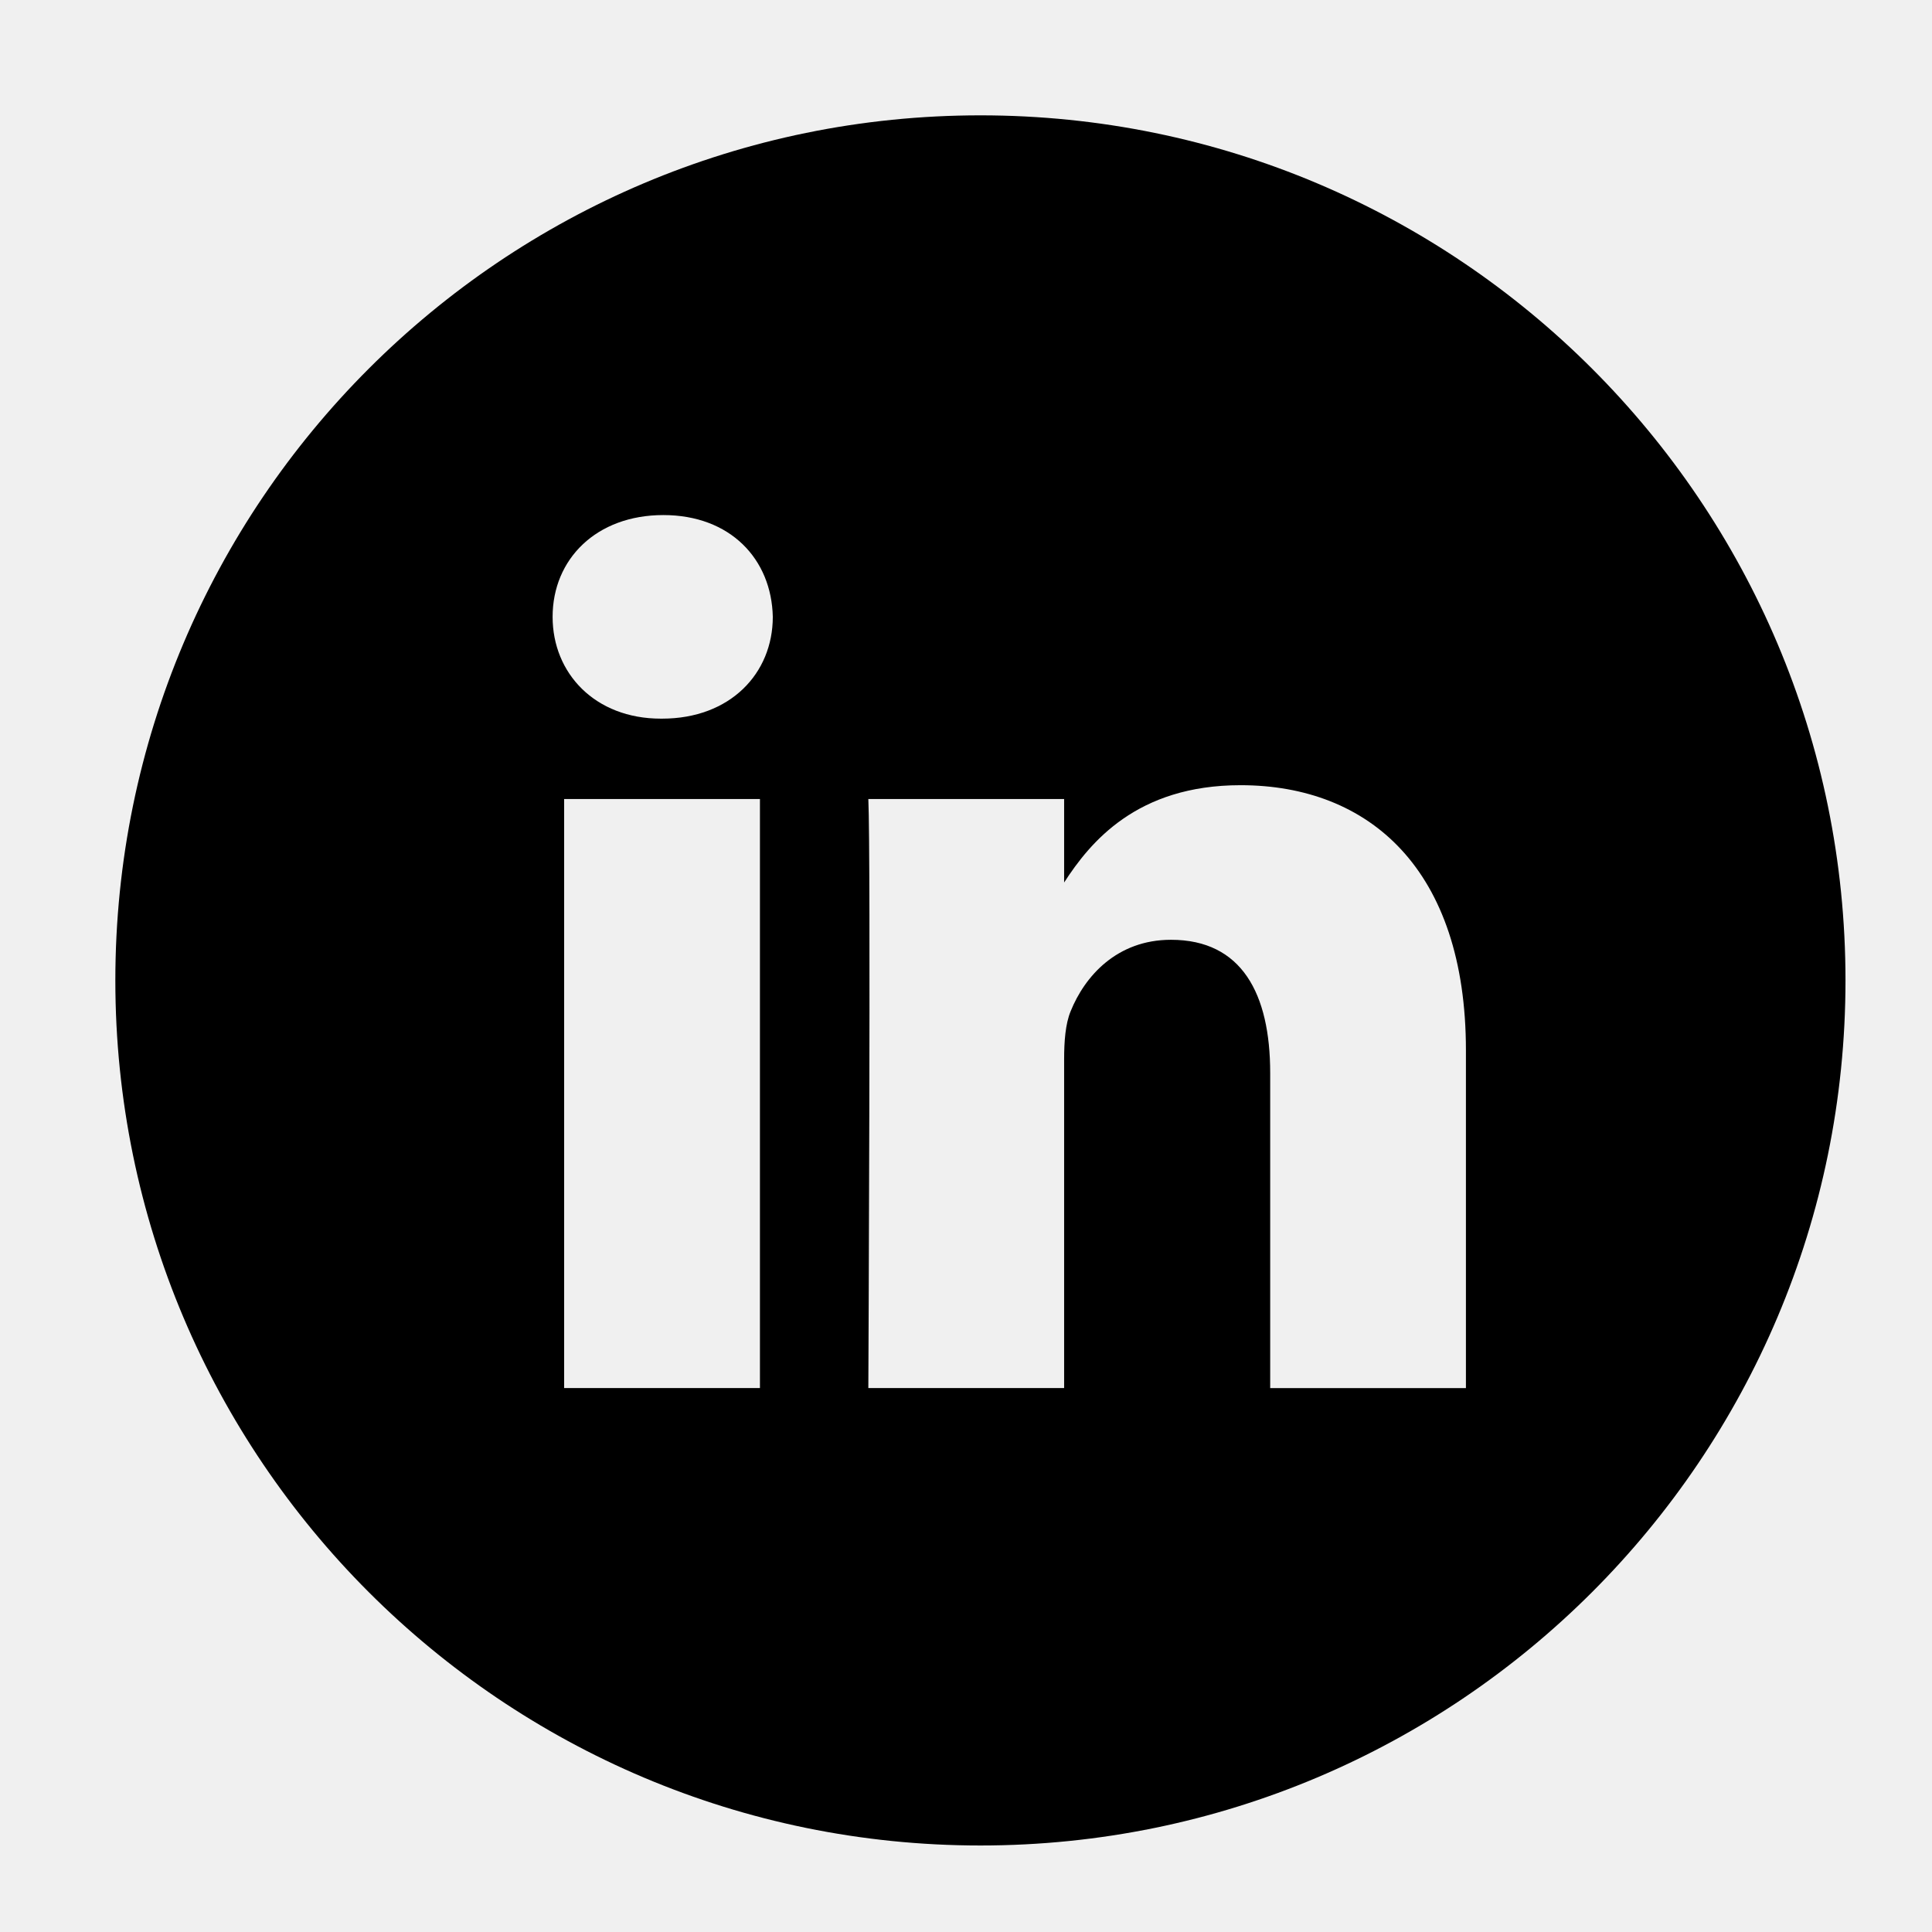
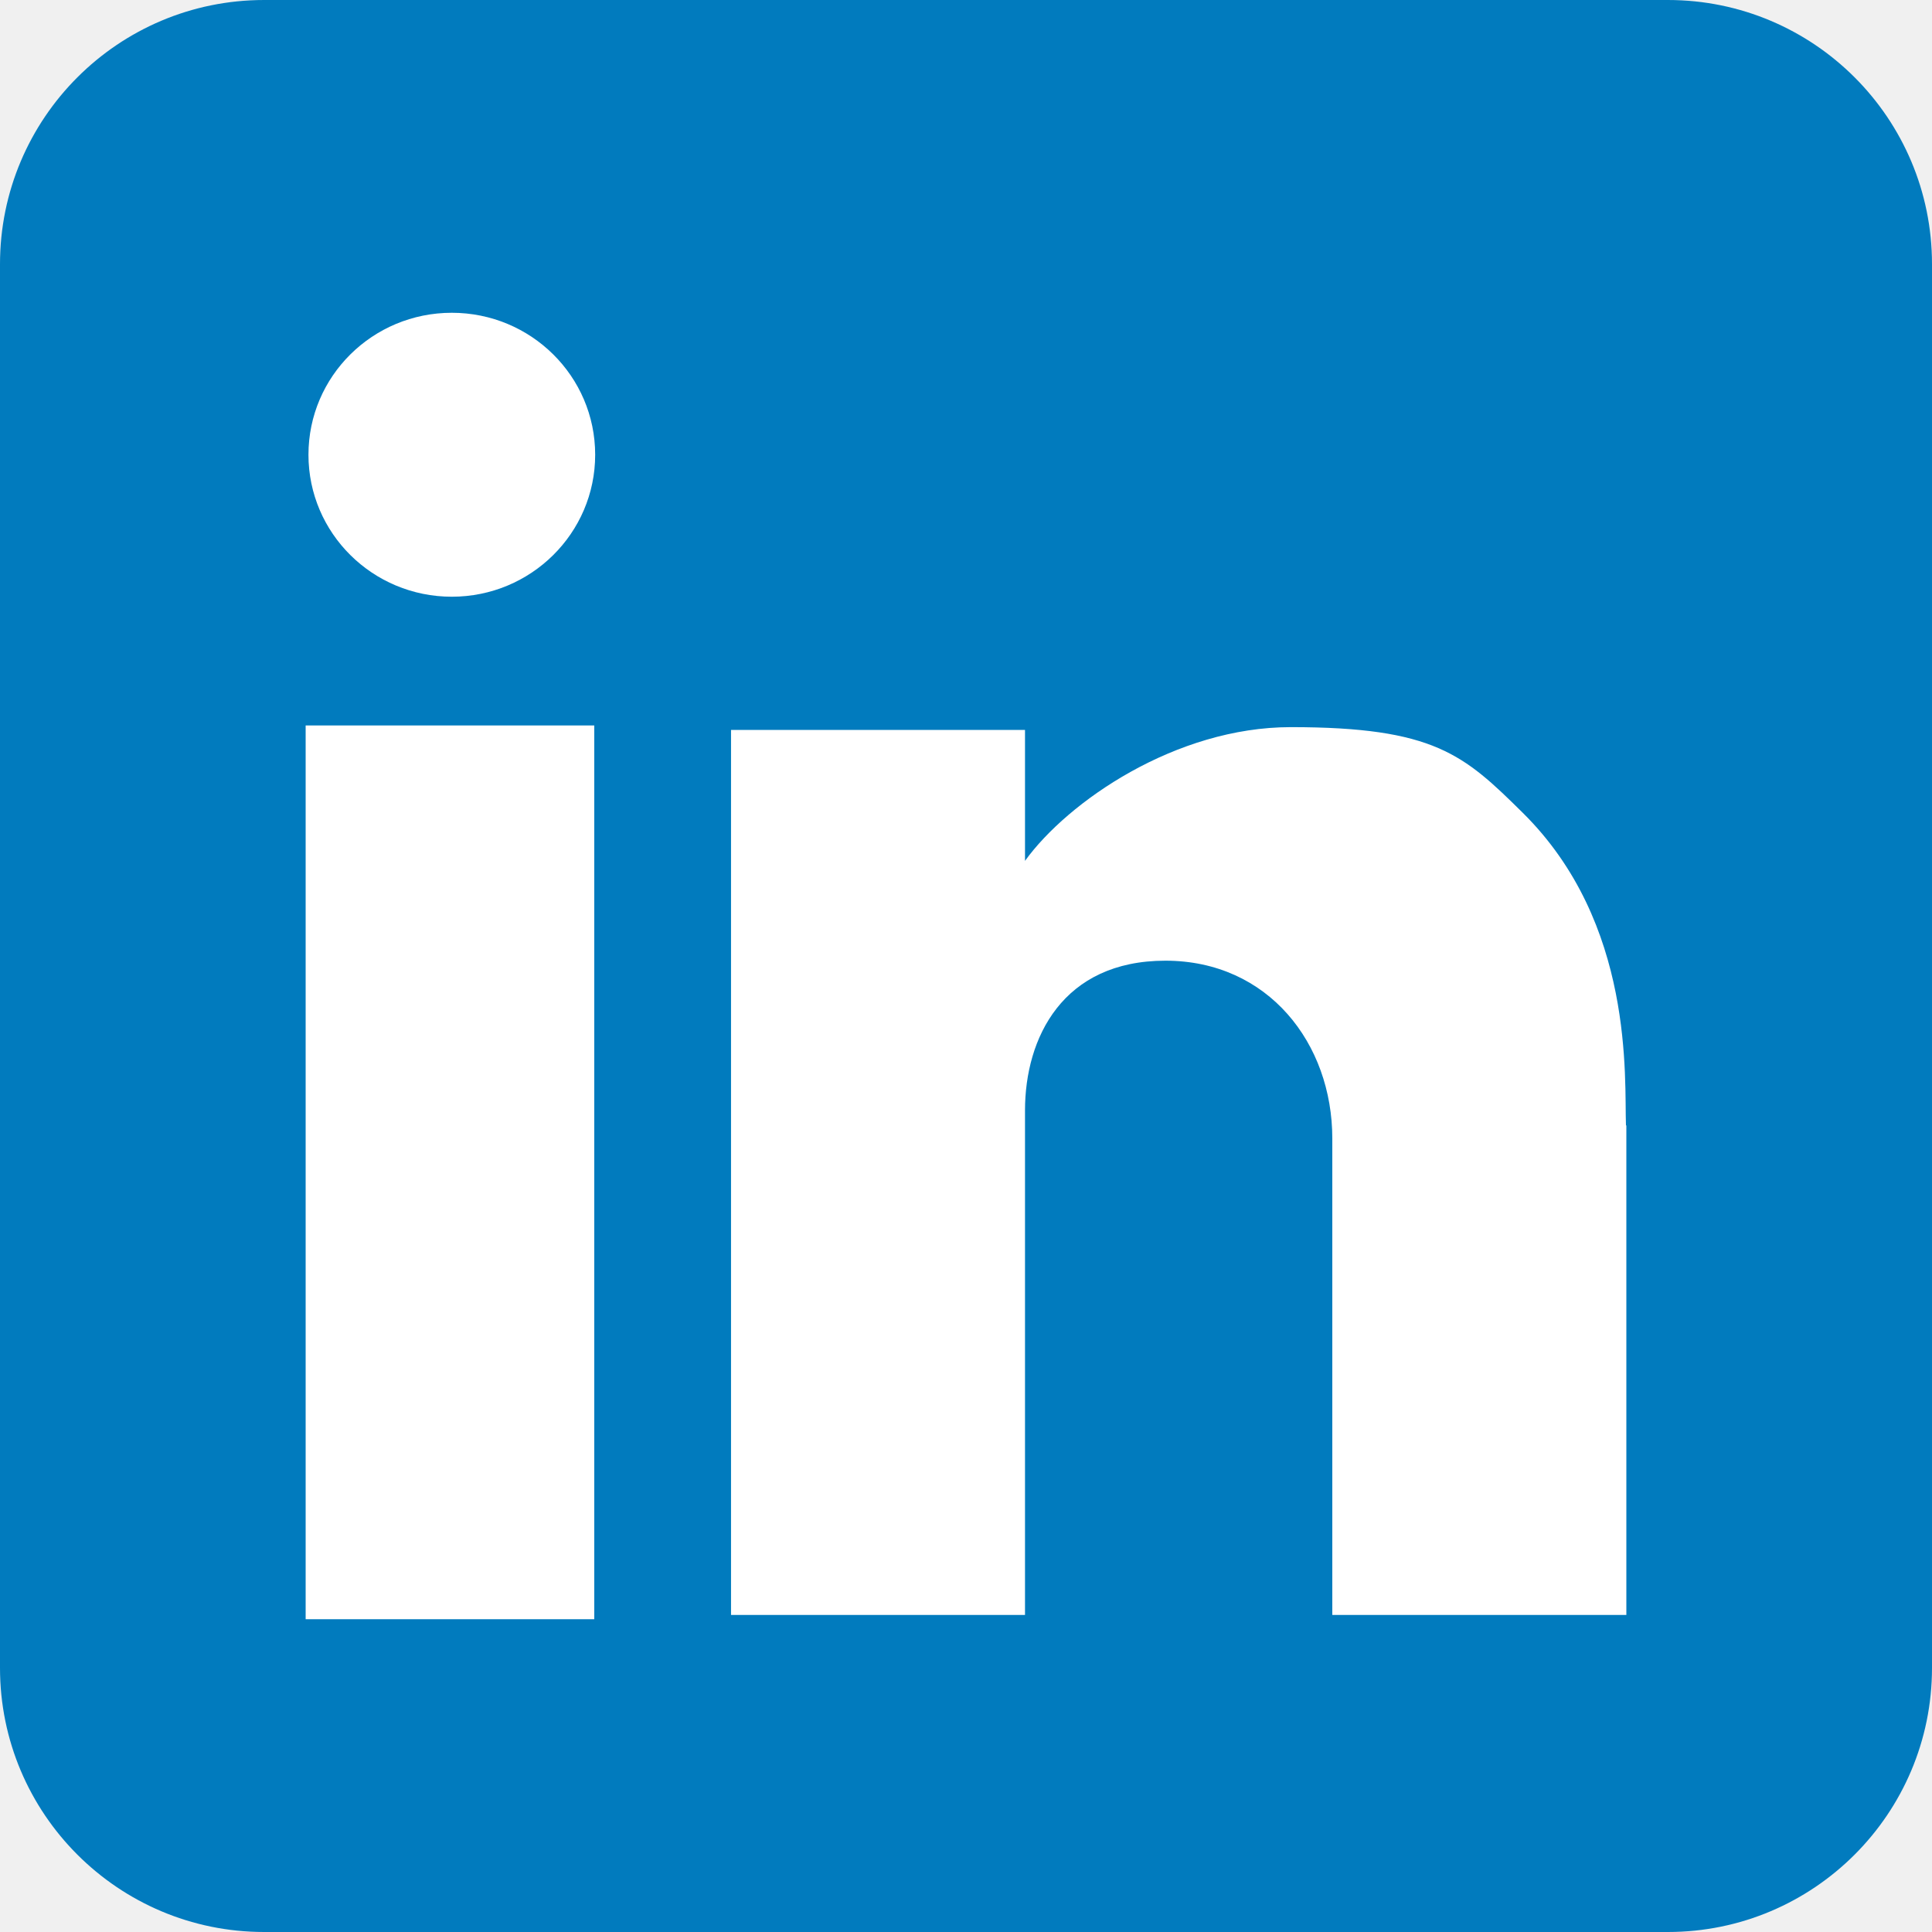
- <svg xmlns="http://www.w3.org/2000/svg" height="67" viewBox="0 0 67 67" width="67">
-   <path d="M50.837 48.137V36.425c0-6.275-3.35-9.195-7.816-9.195-3.603 0-5.218 1.983-6.118 3.374V27.71h-6.79c.09 1.917 0 20.427 0 20.427h6.79V36.73c0-.61.044-1.22.224-1.656.49-1.22 1.607-2.483 3.482-2.483 2.458 0 3.44 1.874 3.44 4.62v10.928h6.79zM22.96 24.922c2.366 0 3.84-1.57 3.84-3.53-.043-2.004-1.474-3.53-3.796-3.53s-3.84 1.525-3.84 3.53c0 1.96 1.473 3.53 3.752 3.53h.043zM34 64C17.432 64 4 50.568 4 34 4 17.43 17.432 4 34 4s30 13.43 30 30c0 16.568-13.432 30-30 30zm-7.646-15.863V27.71h-6.79v20.427h6.79z" fill-rule="evenodd" clip-rule="evenodd" />
+ <svg xmlns="http://www.w3.org/2000/svg" height="512px" id="Layer_1" style="enable-background:new 0 0 512 512;" version="1.1" viewBox="0 0 512 512" width="512px" xml:space="preserve">
+   <defs id="defs19" />
+   <g id="g3021" />
+   <g id="Layer_1_1_" />
+   <g id="Layer_1_1_-7" transform="translate(-819.672,-61.92999)" />
+   <g id="g2995">
+     <rect height="512" id="rect2989" rx="70" ry="70" style="fill:#017bbe;fill-opacity:1;stroke:none" transform="scale(-1,-1)" width="512" x="-512" y="-512" />
+     <g id="g2987" transform="matrix(1.202631,0,0,1.202631,-54.3841,-52.79604)">
+       <rect height="196.949" id="rect3163" style="fill:#ffffff" width="63.599" x="112.573" y="203.761" />
+       <path d="m 144.783,175.393 c 17.44,0 31.59,-14.013 31.59,-31.284 0,-17.29 -14.149,-31.285 -31.59,-31.285 -17.452,0 -31.591,13.995 -31.591,31.285 0,17.27 14.139,31.284 31.591,31.284 z" id="path3165" style="fill:#ffffff" />
+       <path d="m 403.517,291.893 c -0.375,-10.338 1.962,-44.49 -22.773,-68.916 -12.969,-12.813 -19.519,-18.845 -51.092,-18.845 -25.367,0 -49.136,16.414 -58.562,29.468 v -28.851 h -64.78 v 195.017 h 64.78 c 0,0 0,-89.672 0,-111.17 0,-16.012 8.315,-33 30.943,-33 22.654,0 36.773,18.246 36.773,39.182 v 104.988 h 64.796 v -107.873 h -0.085 z" id="path3167" style="fill:#ffffff" />
+     </g>
+   </g>
</svg>
